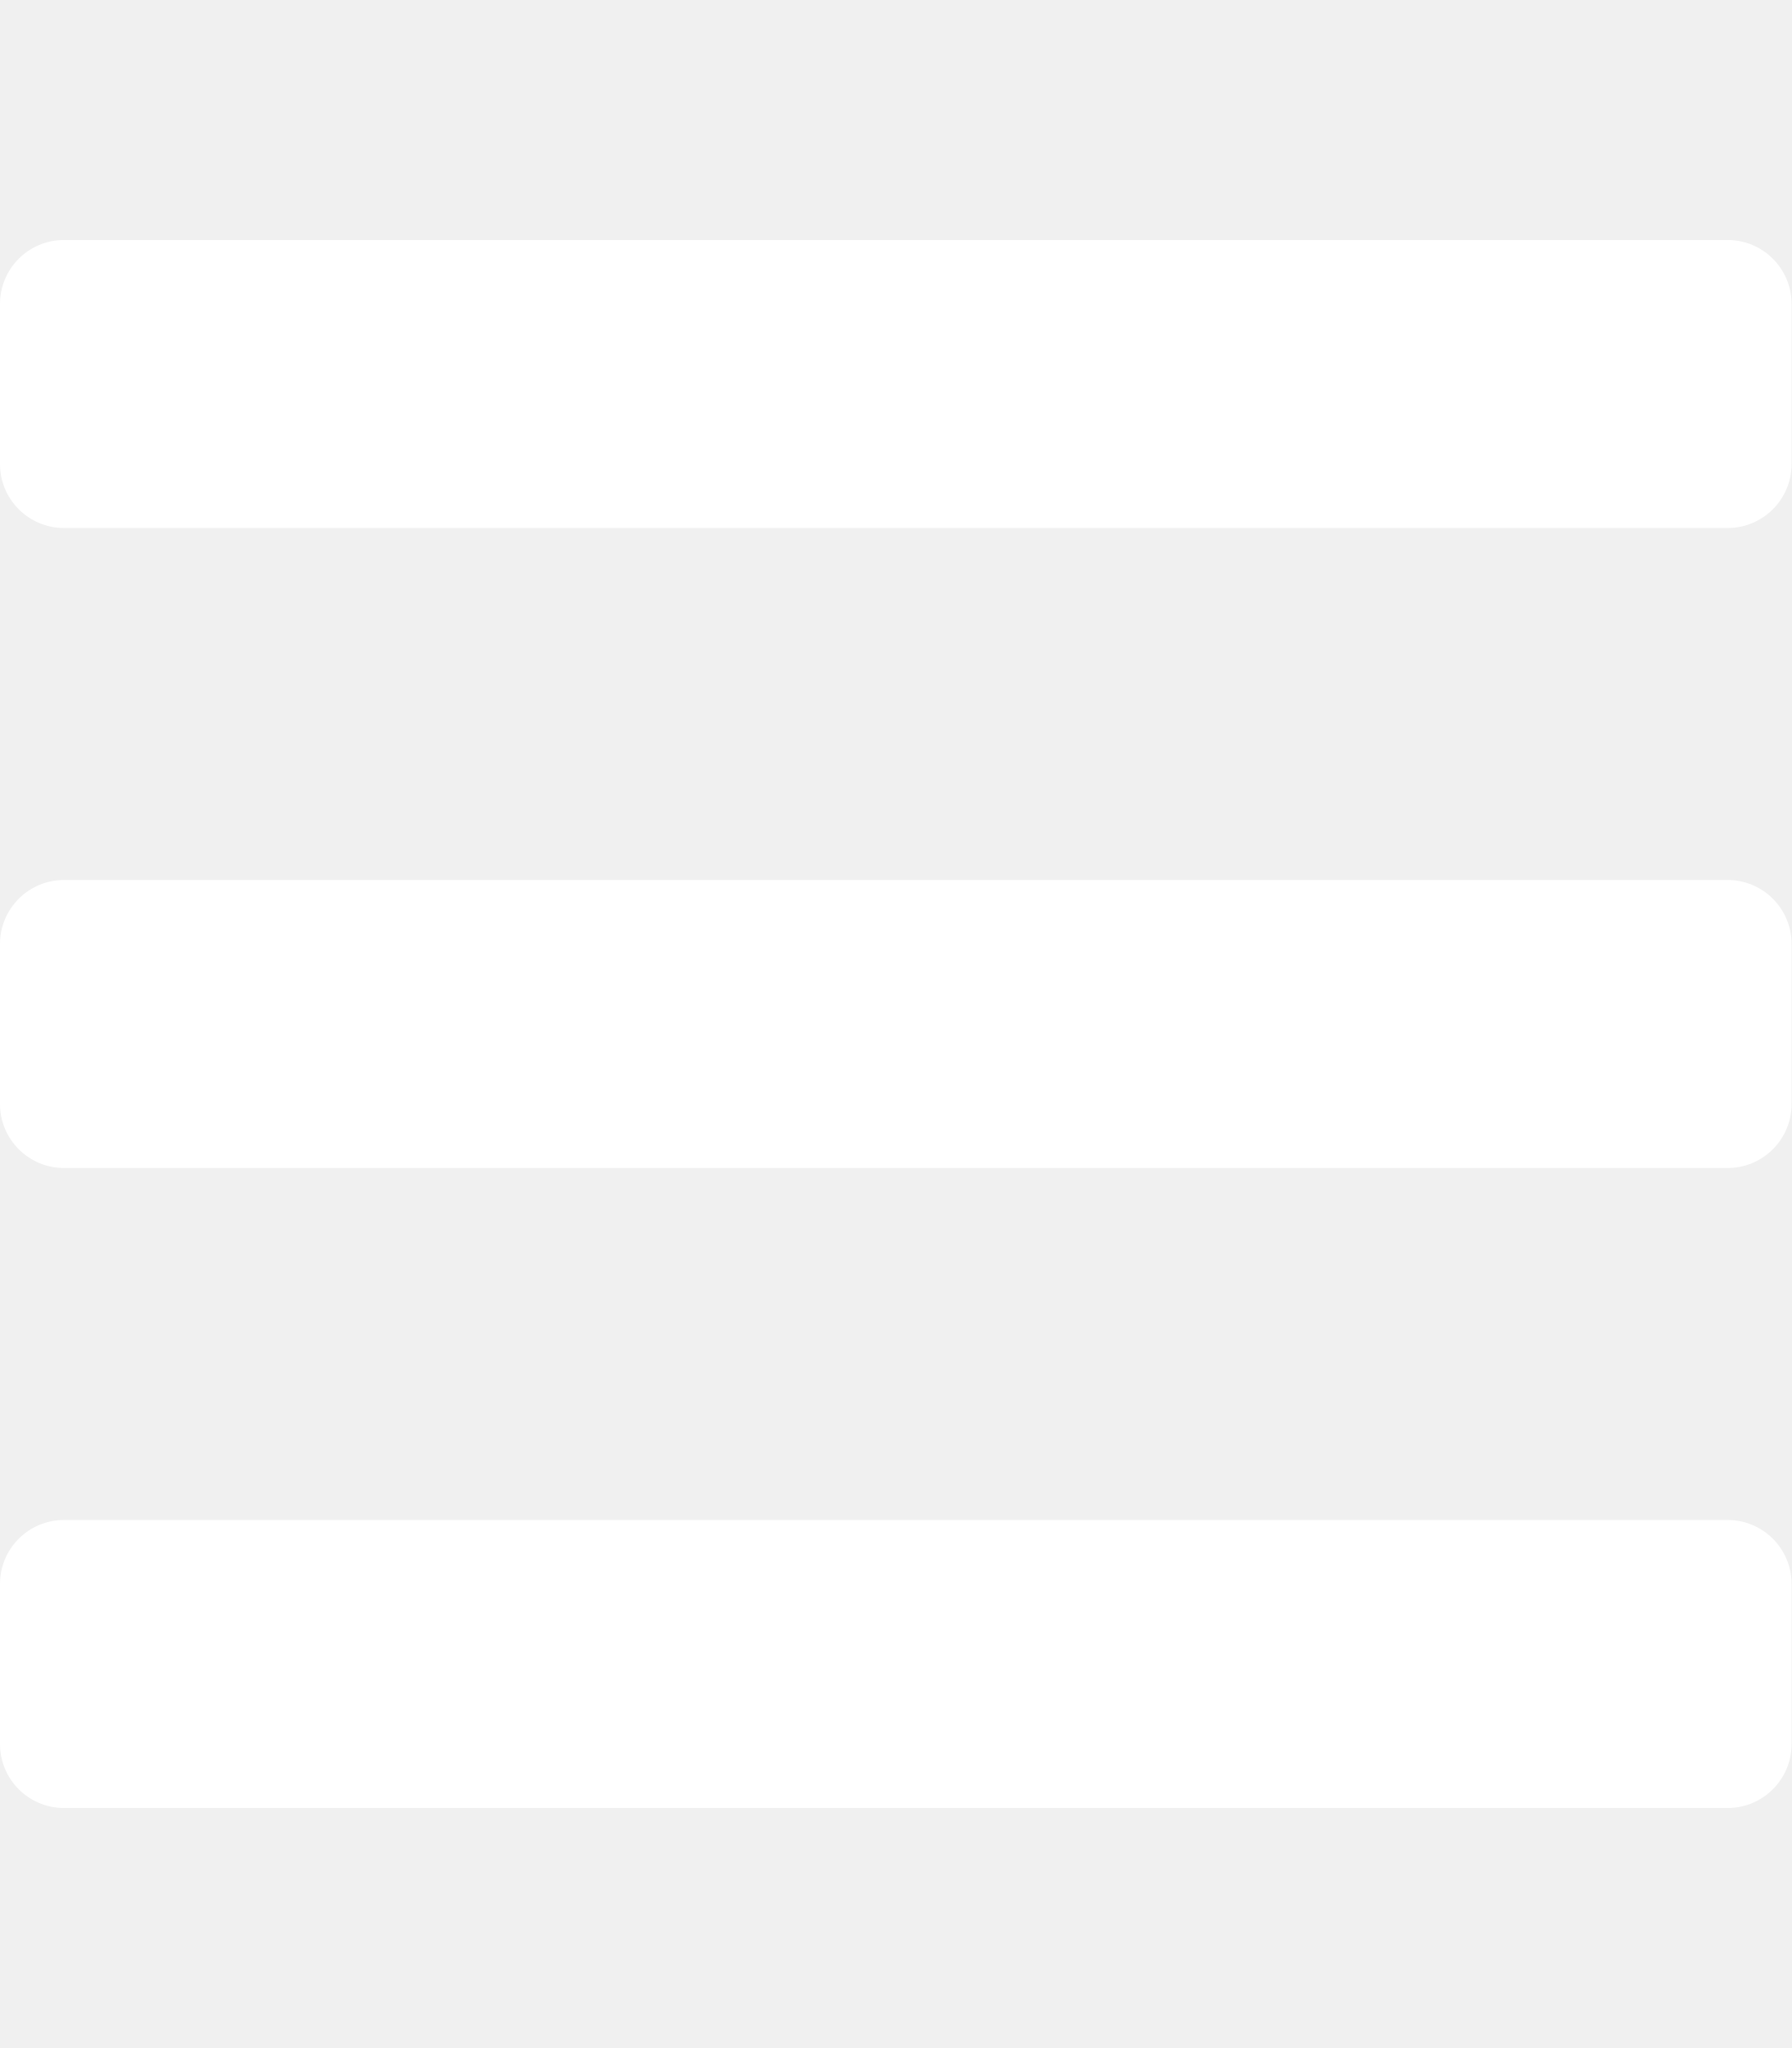
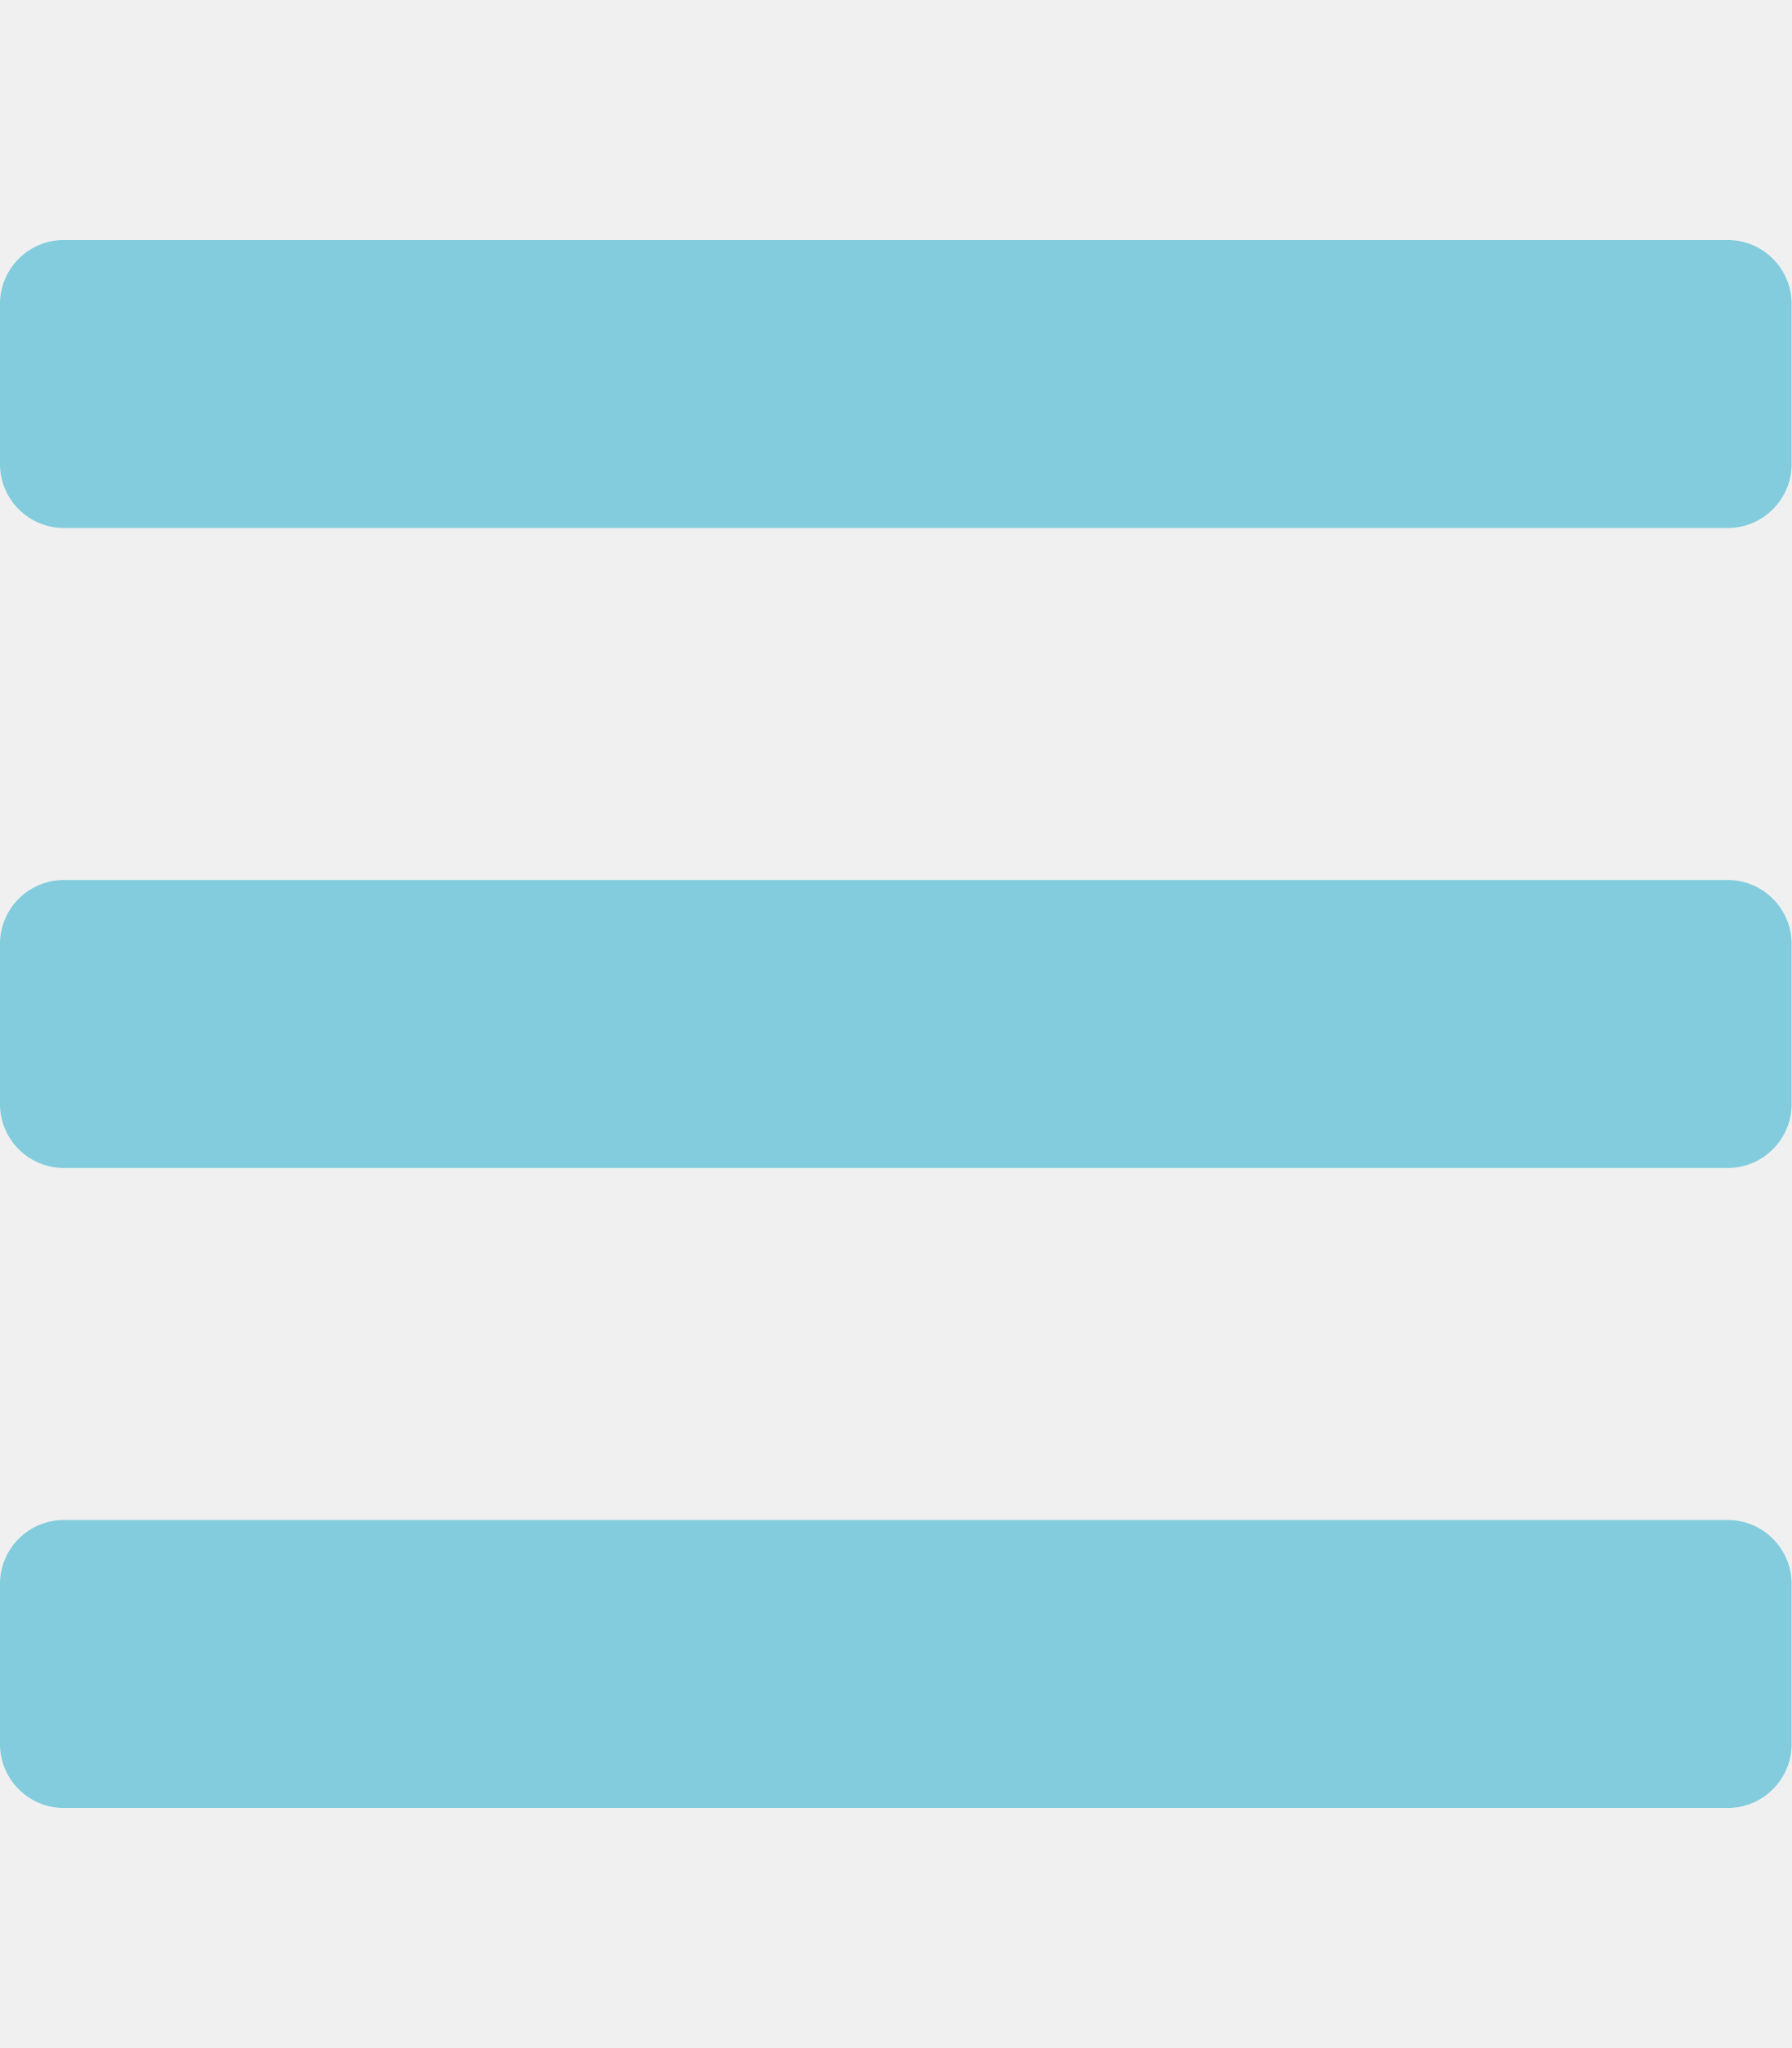
- <svg xmlns="http://www.w3.org/2000/svg" aria-hidden="true" focusable="false" data-prefix="fas" data-icon="bars" class="svg-inline--fa fa-bars fa-w-14" role="img" viewBox="0 0 448 512">
-   <path fill="white" d="M16 132h416c8.837 0 16-7.163 16-16V76c0-8.837-7.163-16-16-16H16C7.163 60 0 67.163 0 76v40c0 8.837 7.163 16 16 16zm0 160h416c8.837 0 16-7.163 16-16v-40c0-8.837-7.163-16-16-16H16c-8.837 0-16 7.163-16 16v40c0 8.837 7.163 16 16 16zm0 160h416c8.837 0 16-7.163 16-16v-40c0-8.837-7.163-16-16-16H16c-8.837 0-16 7.163-16 16v40c0 8.837 7.163 16 16 16z" />
+ <svg xmlns="http://www.w3.org/2000/svg" viewBox="0 0 448 512" width="448" height="512">
+   <style>
+ 		tspan { white-space:pre }
+ 		.shp0 { fill: #82ccdd } 
+ 	</style>
+   <path id="Layer" class="shp0" d="M16 132L432 132C440.84 132 448 124.84 448 116L448 76C448 67.16 440.84 60 432 60L16 60C7.16 60 0 67.16 0 76L0 116C0 124.84 7.16 132 16 132ZM16 292L432 292C440.84 292 448 284.84 448 276L448 236C448 227.16 440.84 220 432 220L16 220C7.16 220 0 227.16 0 236L0 276C0 284.84 7.16 292 16 292ZM16 452L432 452C440.84 452 448 444.84 448 436L448 396C448 387.16 440.84 380 432 380L16 380C7.16 380 0 387.16 0 396L0 436C0 444.84 7.16 452 16 452Z" />
</svg>
